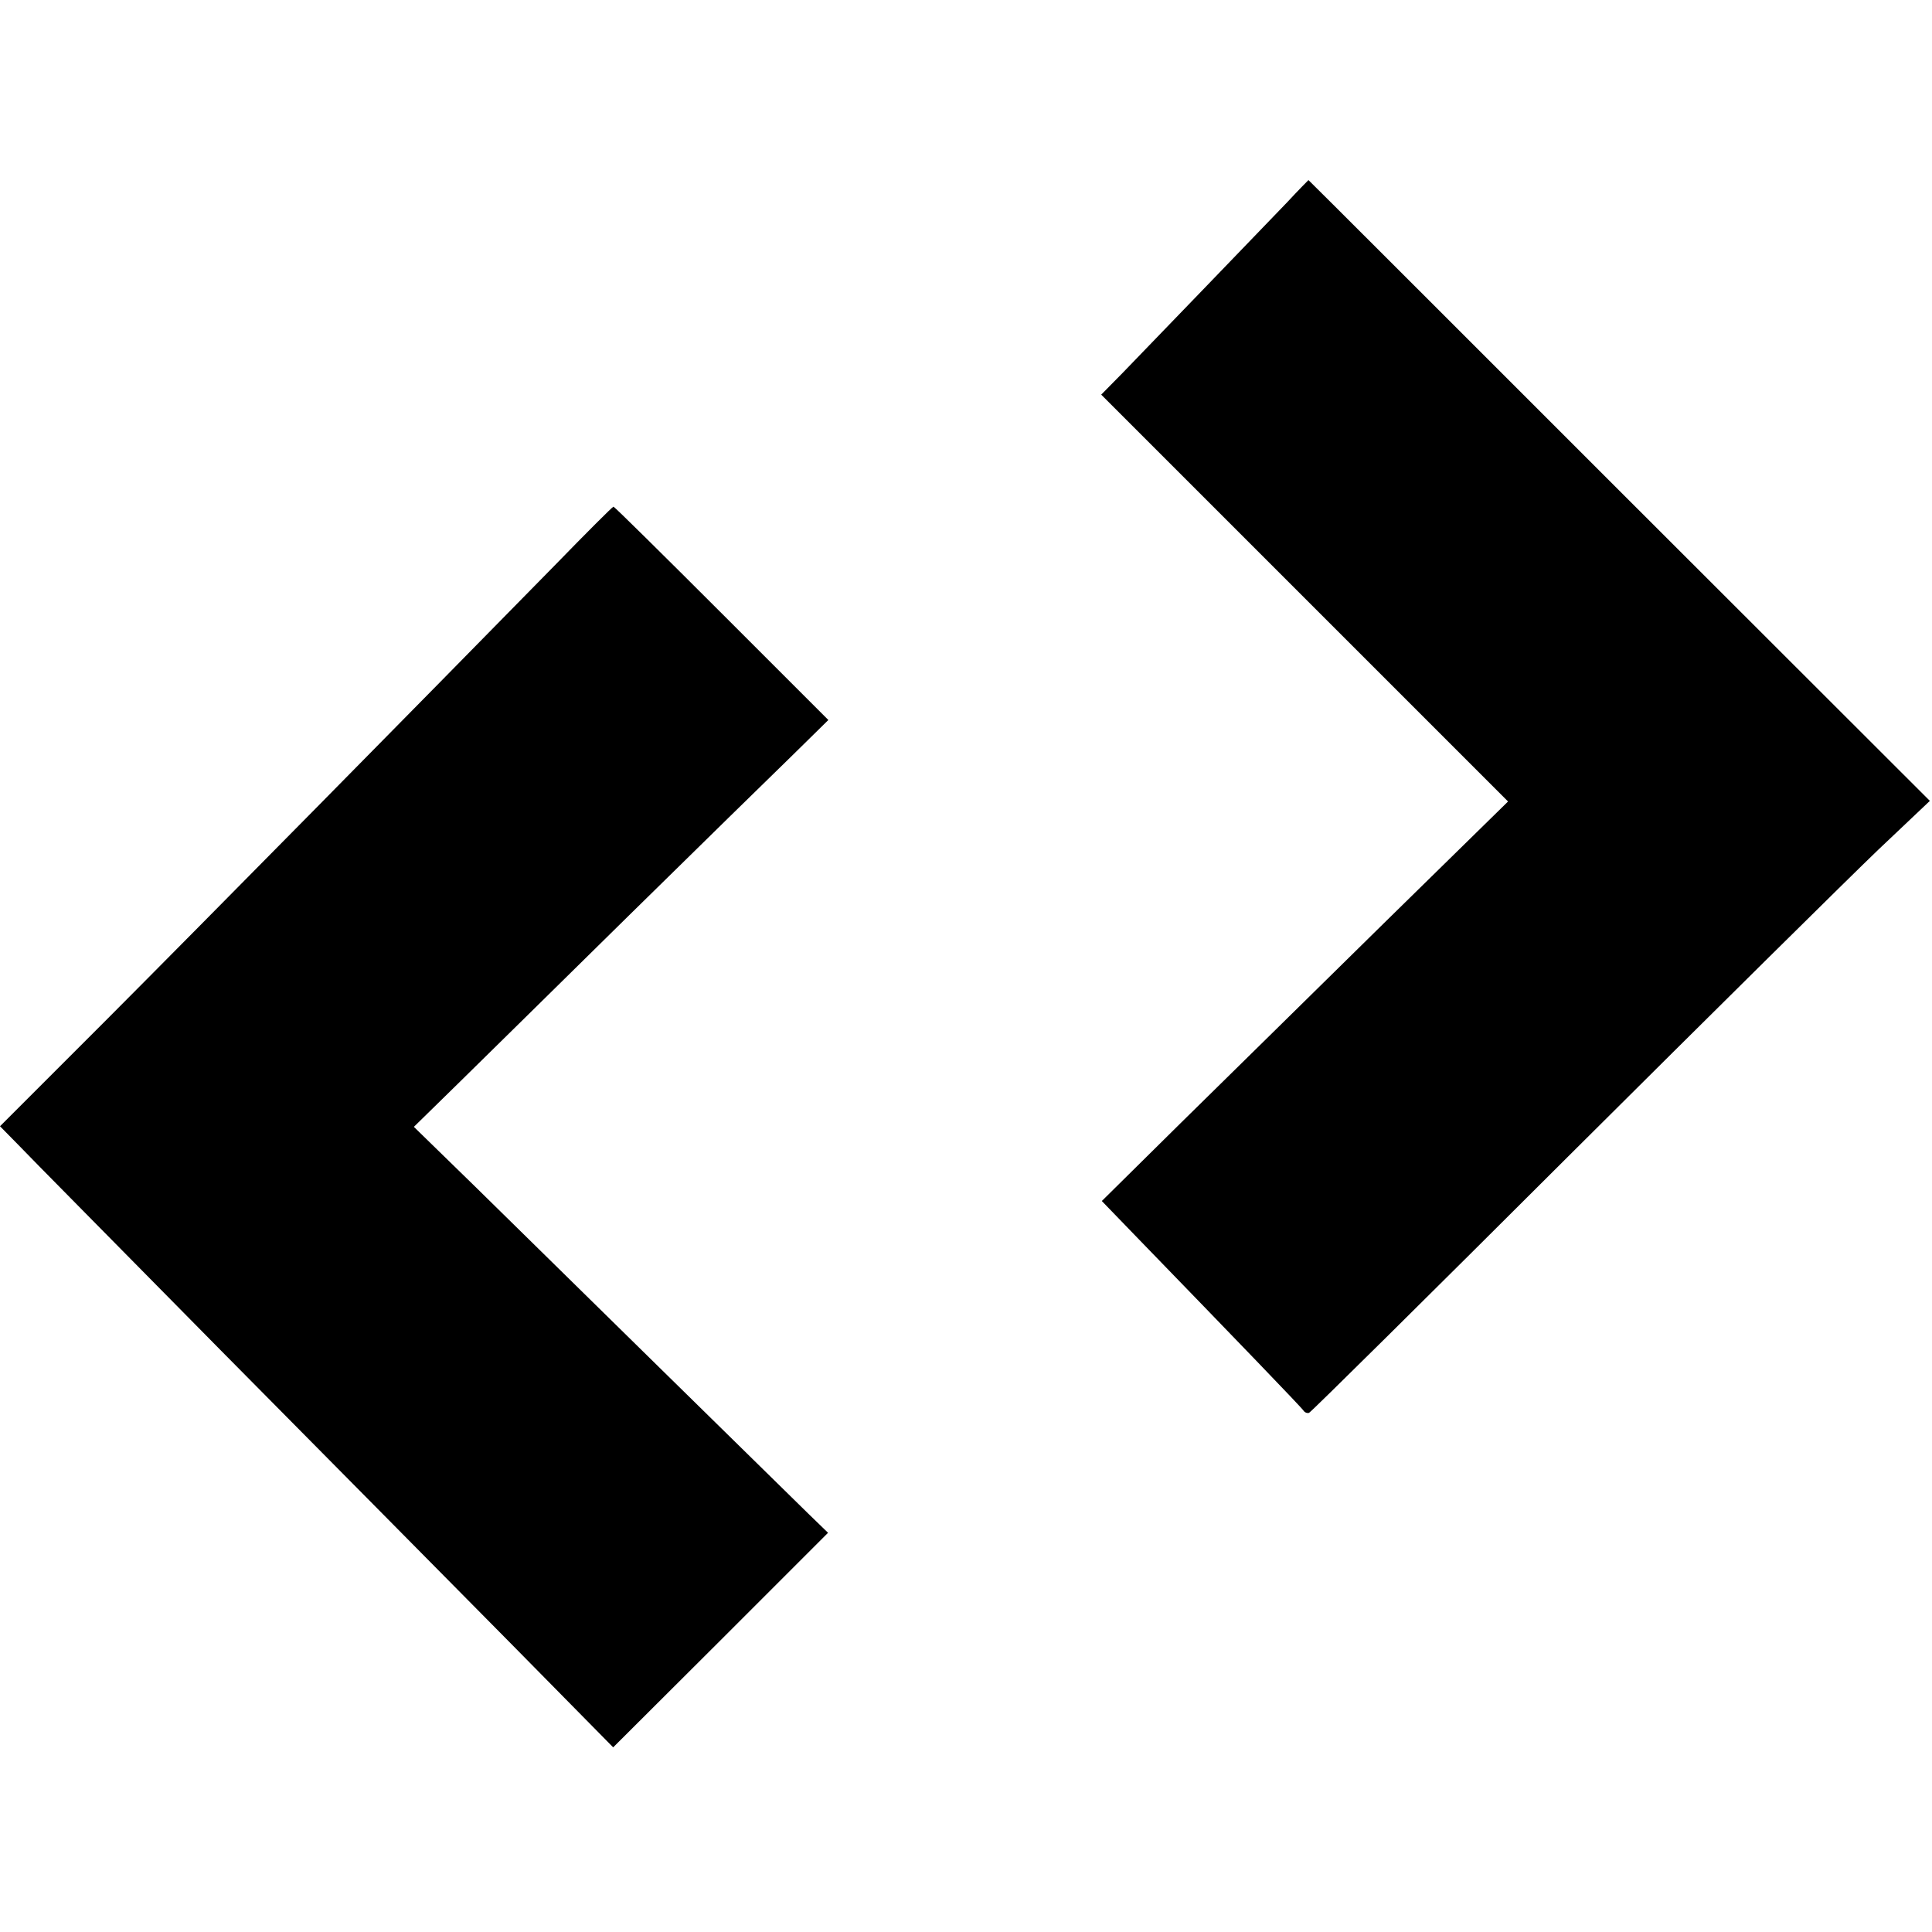
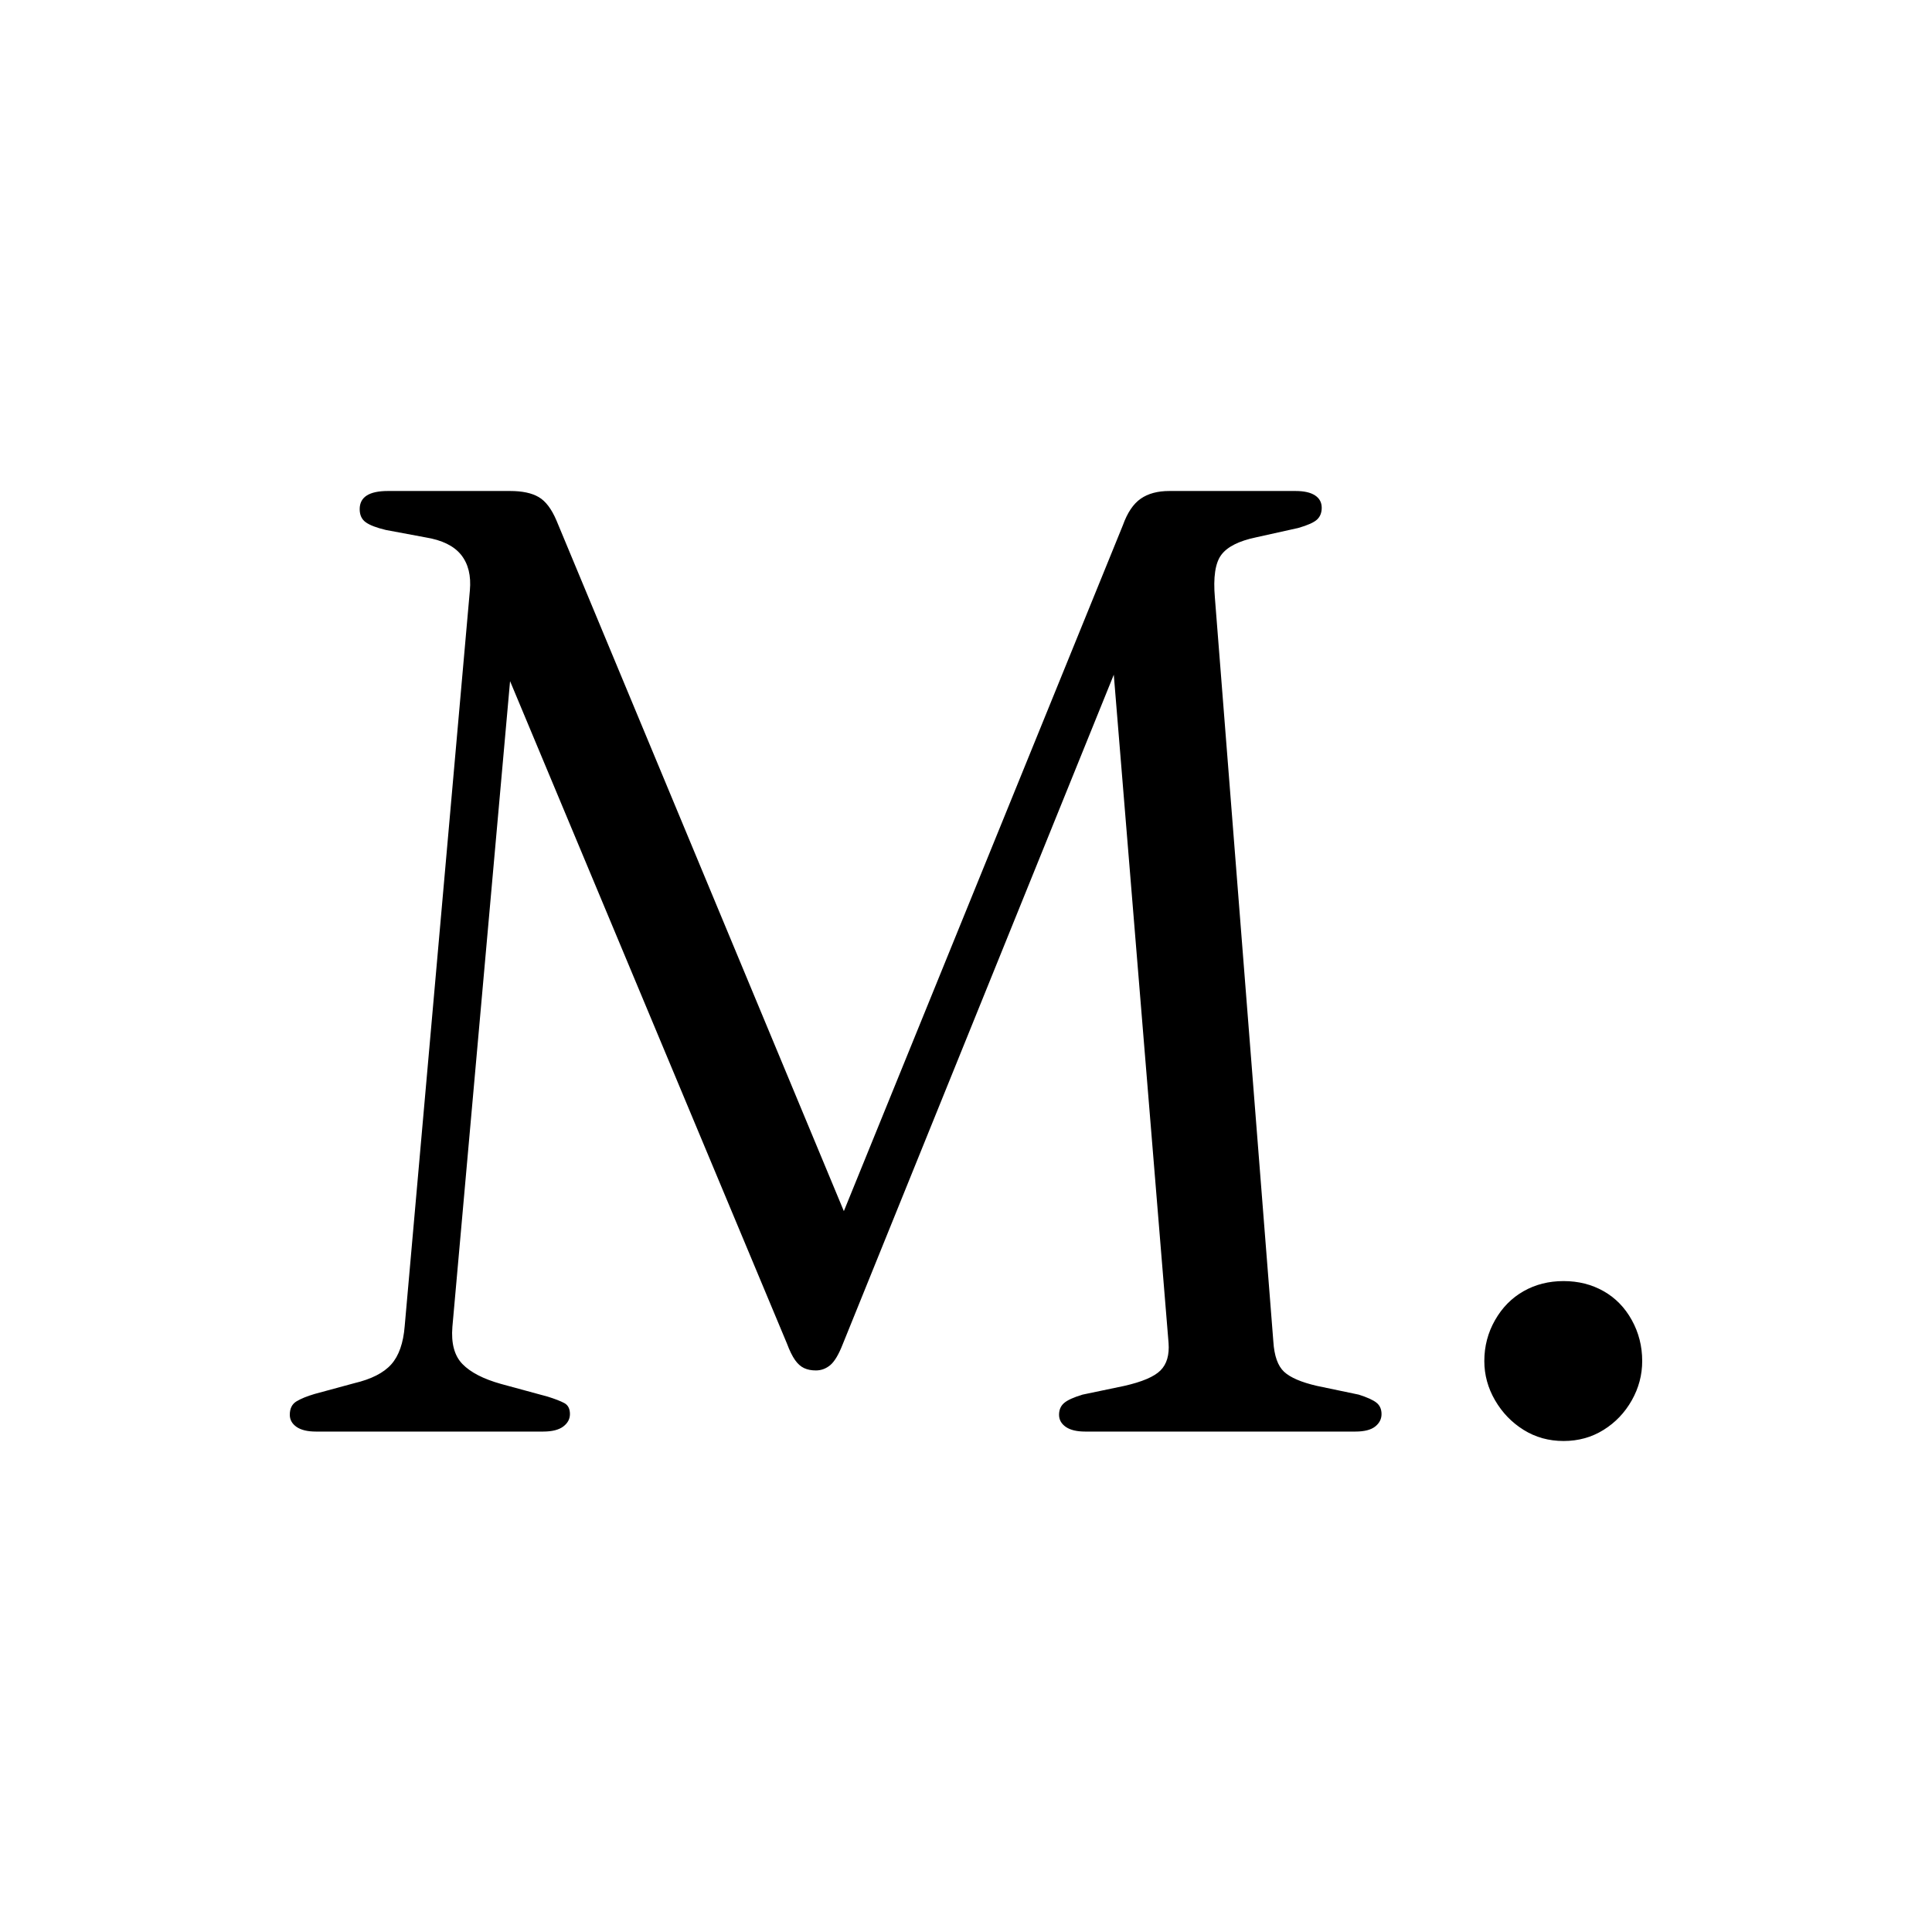
- <svg xmlns="http://www.w3.org/2000/svg" version="1.0" width="633pt" height="633pt" viewBox="0 0 633 633" preserveAspectRatio="xMidYMid meet">
-   <g transform="translate(0,633) scale(0.1,-0.1)" fill="#000000" stroke="none">
-     <path d="M4217 5667 c-80 -83 -440 -457 -540 -560 l-69 -70 667 -667 666 -666 -407 -399 c-224 -220 -523 -515 -666 -655 l-258 -255 116 -120 c318 -328 540 -558 545 -567 4 -6 12 -9 18 -7 6 2 390 382 853 844 464 462 919 912 1012 1001 l169 160 -1018 1017 c-559 559 -1017 1017 -1018 1017 -1 -1 -33 -33 -70 -73z" />
-     <path d="M1817 4477 c-453 -462 -1139 -1158 -1464 -1484 l-353 -353 58 -59 c31 -33 332 -337 668 -678 337 -340 763 -771 948 -958 l335 -340 352 351 352 352 -64 62 c-35 34 -251 246 -479 470 -228 224 -505 496 -614 603 l-200 195 145 142 c79 78 331 325 559 550 228 224 469 460 535 524 l119 117 -349 349 c-193 193 -352 350 -355 350 -3 0 -90 -87 -193 -193z" />
-   </g>
+ <svg xmlns="http://www.w3.org/2000/svg" viewBox="0 0 512 512">
+   <path d="M227.42 330.07 216.74 337.90 297.57 139.20Q299.35 134.22 302.29 132.17Q305.23 130.12 309.86 130.12H343.33Q346.71 130.12 348.49 131.28Q350.27 132.44 350.27 134.57Q350.27 136.53 349.03 137.69Q347.78 138.85 344.04 139.92L332.83 142.41Q326.06 143.83 323.66 147.04Q321.25 150.24 321.96 158.43L337.45 355.53Q337.81 361.22 340.30 363.54Q342.80 365.85 349.03 367.28L360.07 369.59Q363.45 370.66 364.78 371.73Q366.12 372.80 366.12 374.75Q366.12 376.71 364.43 378.05Q362.74 379.38 359.18 379.38H287.60Q284.22 379.38 282.44 378.14Q280.66 376.89 280.66 374.93Q280.66 372.97 281.99 371.82Q283.33 370.66 286.89 369.59L297.93 367.28Q305.05 365.67 307.54 363.18Q310.04 360.69 309.68 355.88L293.48 158.25L303.63 157.90L223.33 356.24Q221.73 360.33 220.04 361.76Q218.34 363.18 216.21 363.18Q214.43 363.18 213.09 362.56Q211.76 361.94 210.69 360.42Q209.62 358.91 208.55 356.06L127.36 161.82L137.51 154.34L119.89 351.61Q119.35 358.20 122.56 361.49Q125.76 364.78 132.71 366.74L145.17 370.13Q148.02 371.02 149.53 371.82Q151.04 372.62 151.04 374.75Q151.04 376.71 149.26 378.05Q147.48 379.38 143.92 379.38H83.74Q80.36 379.38 78.58 378.14Q76.80 376.89 76.80 374.93Q76.80 372.44 78.58 371.37Q80.36 370.30 83.39 369.41L93.89 366.56Q100.66 364.96 103.68 361.58Q106.71 358.20 107.25 351.43L124.52 156.47Q125.05 150.60 122.20 147.04Q119.35 143.48 112.76 142.41L102.26 140.45Q98.52 139.56 96.92 138.40Q95.32 137.25 95.32 134.93Q95.32 130.12 102.79 130.12H135.20Q140.01 130.12 142.76 131.73Q145.52 133.33 147.48 137.96ZM414.37 381.88Q408.49 381.88 403.78 378.94Q399.06 376.00 396.21 371.10Q393.36 366.21 393.36 360.69Q393.36 354.81 396.21 349.83Q399.06 344.84 403.78 342.17Q408.49 339.50 414.37 339.50Q420.24 339.50 424.96 342.17Q429.68 344.84 432.44 349.83Q435.20 354.81 435.20 360.69Q435.20 366.21 432.44 371.10Q429.68 376.00 424.96 378.94Q420.24 381.88 414.37 381.88Z" />
</svg>
